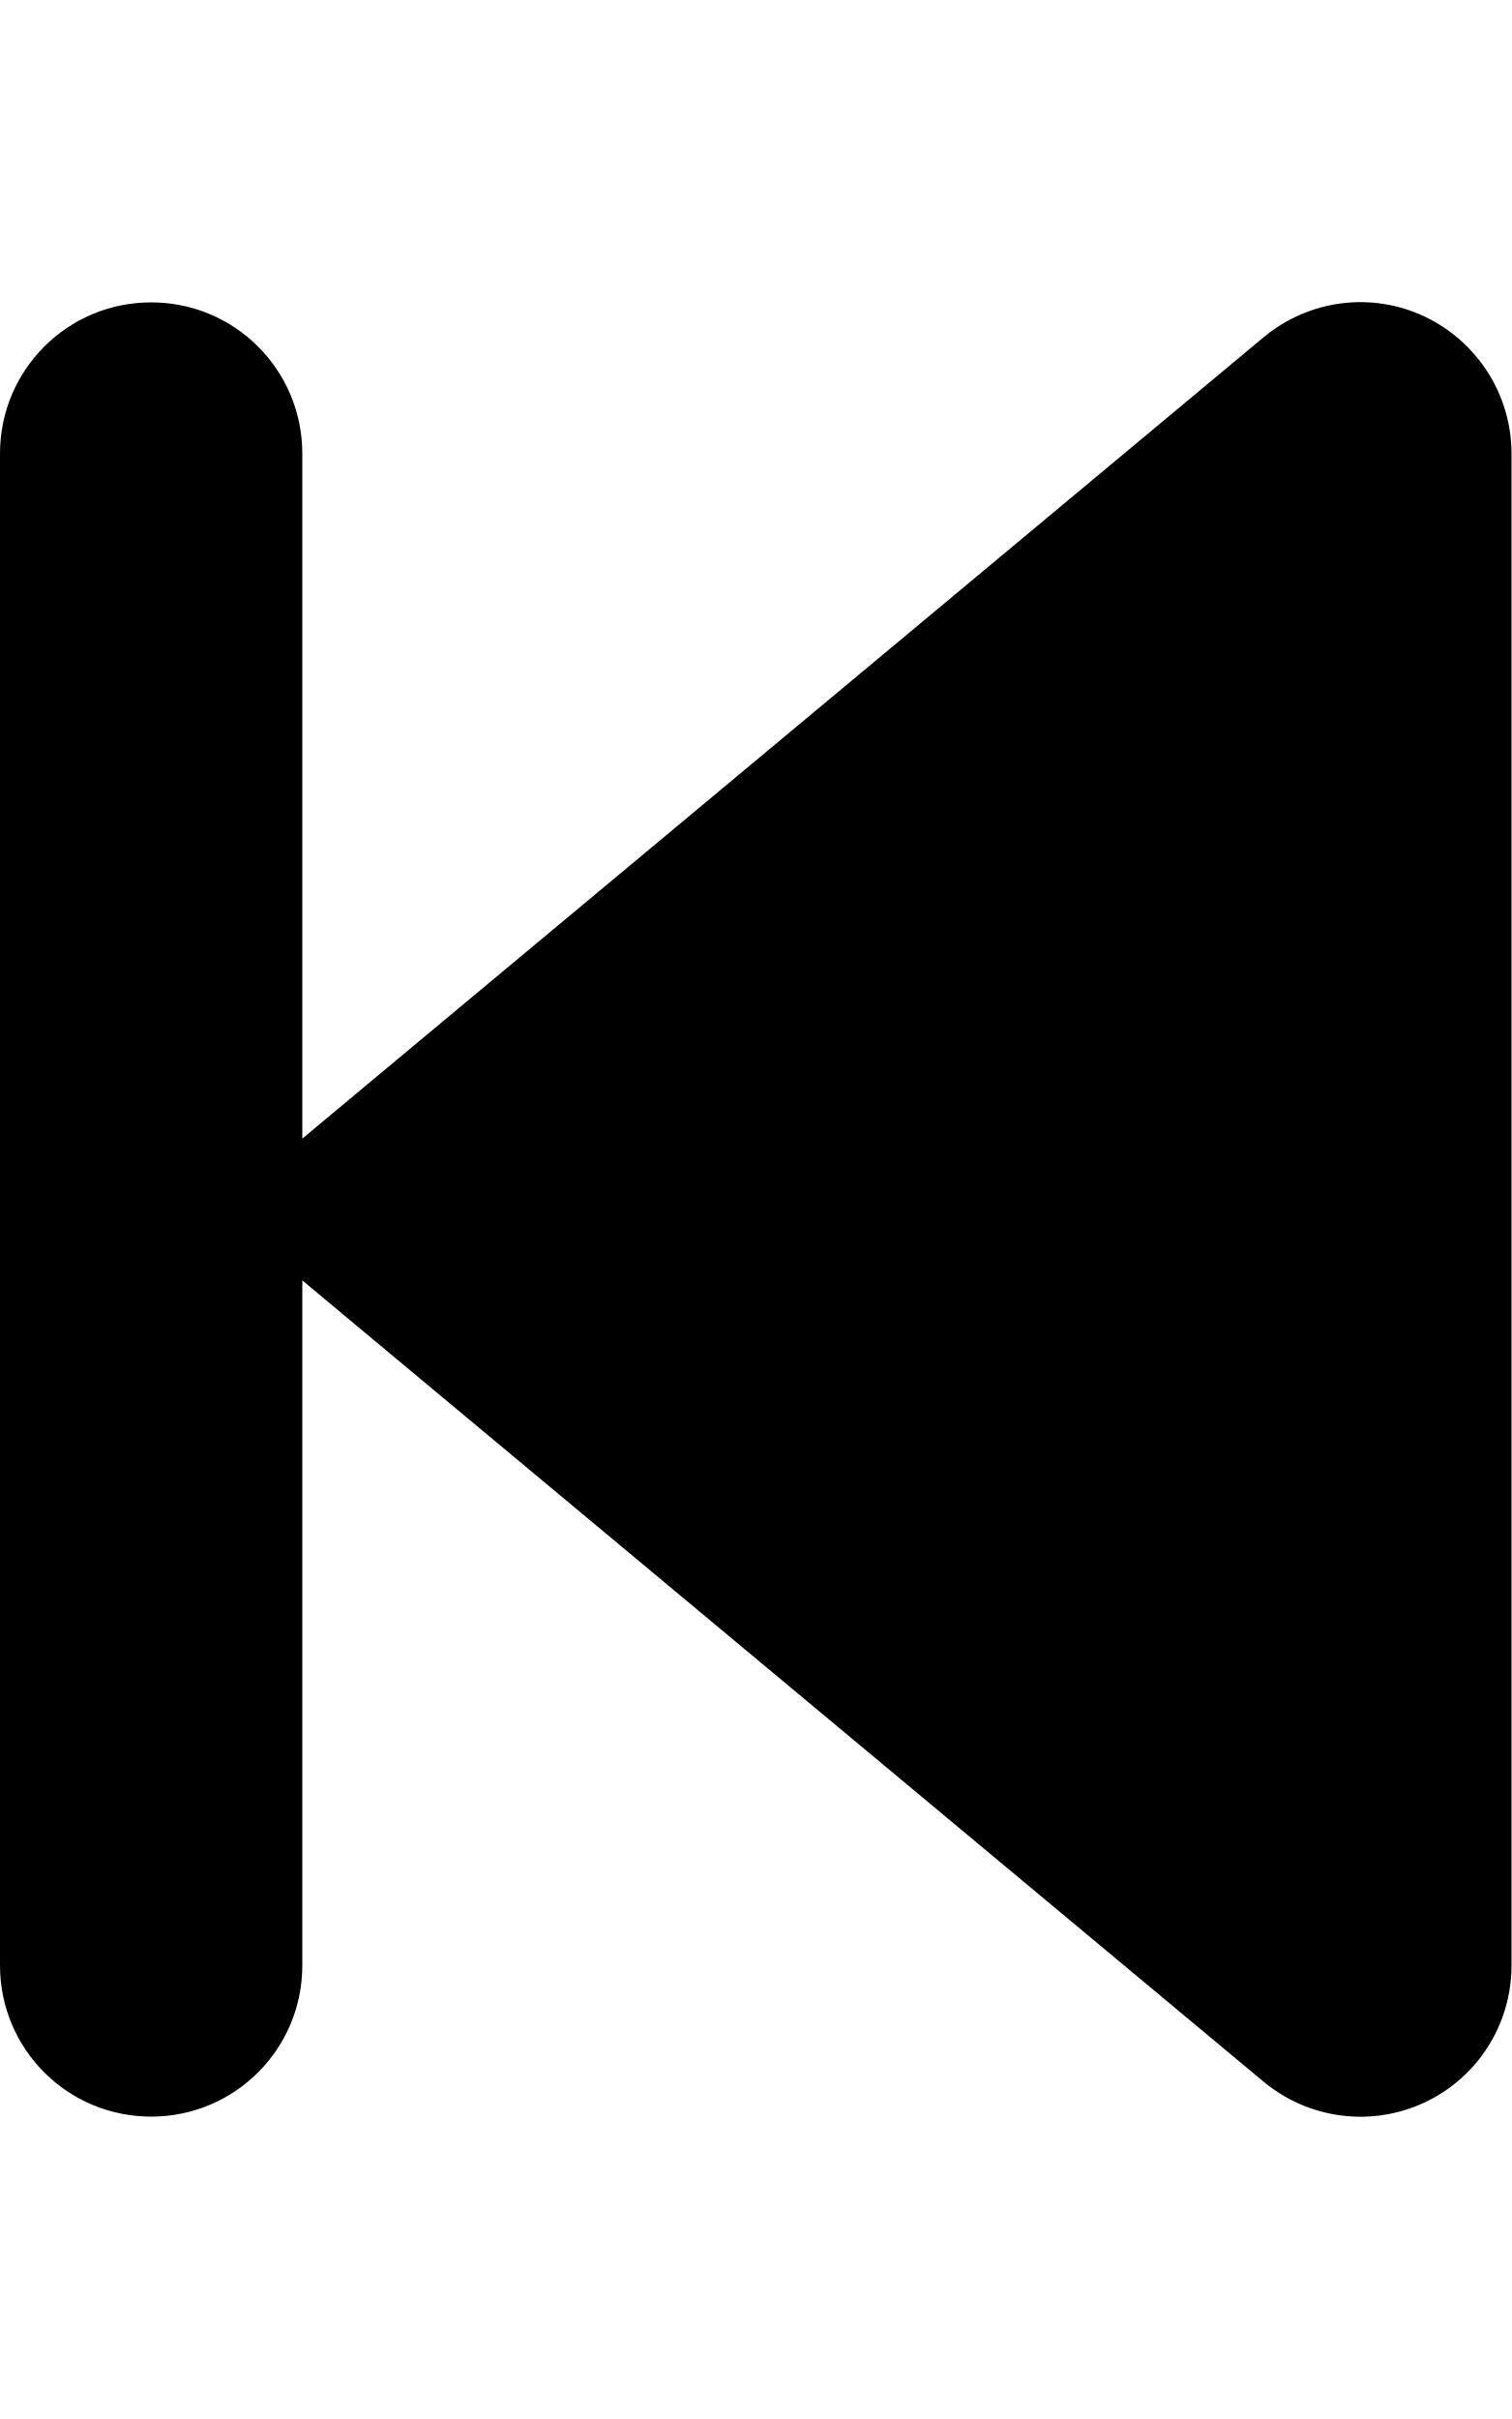
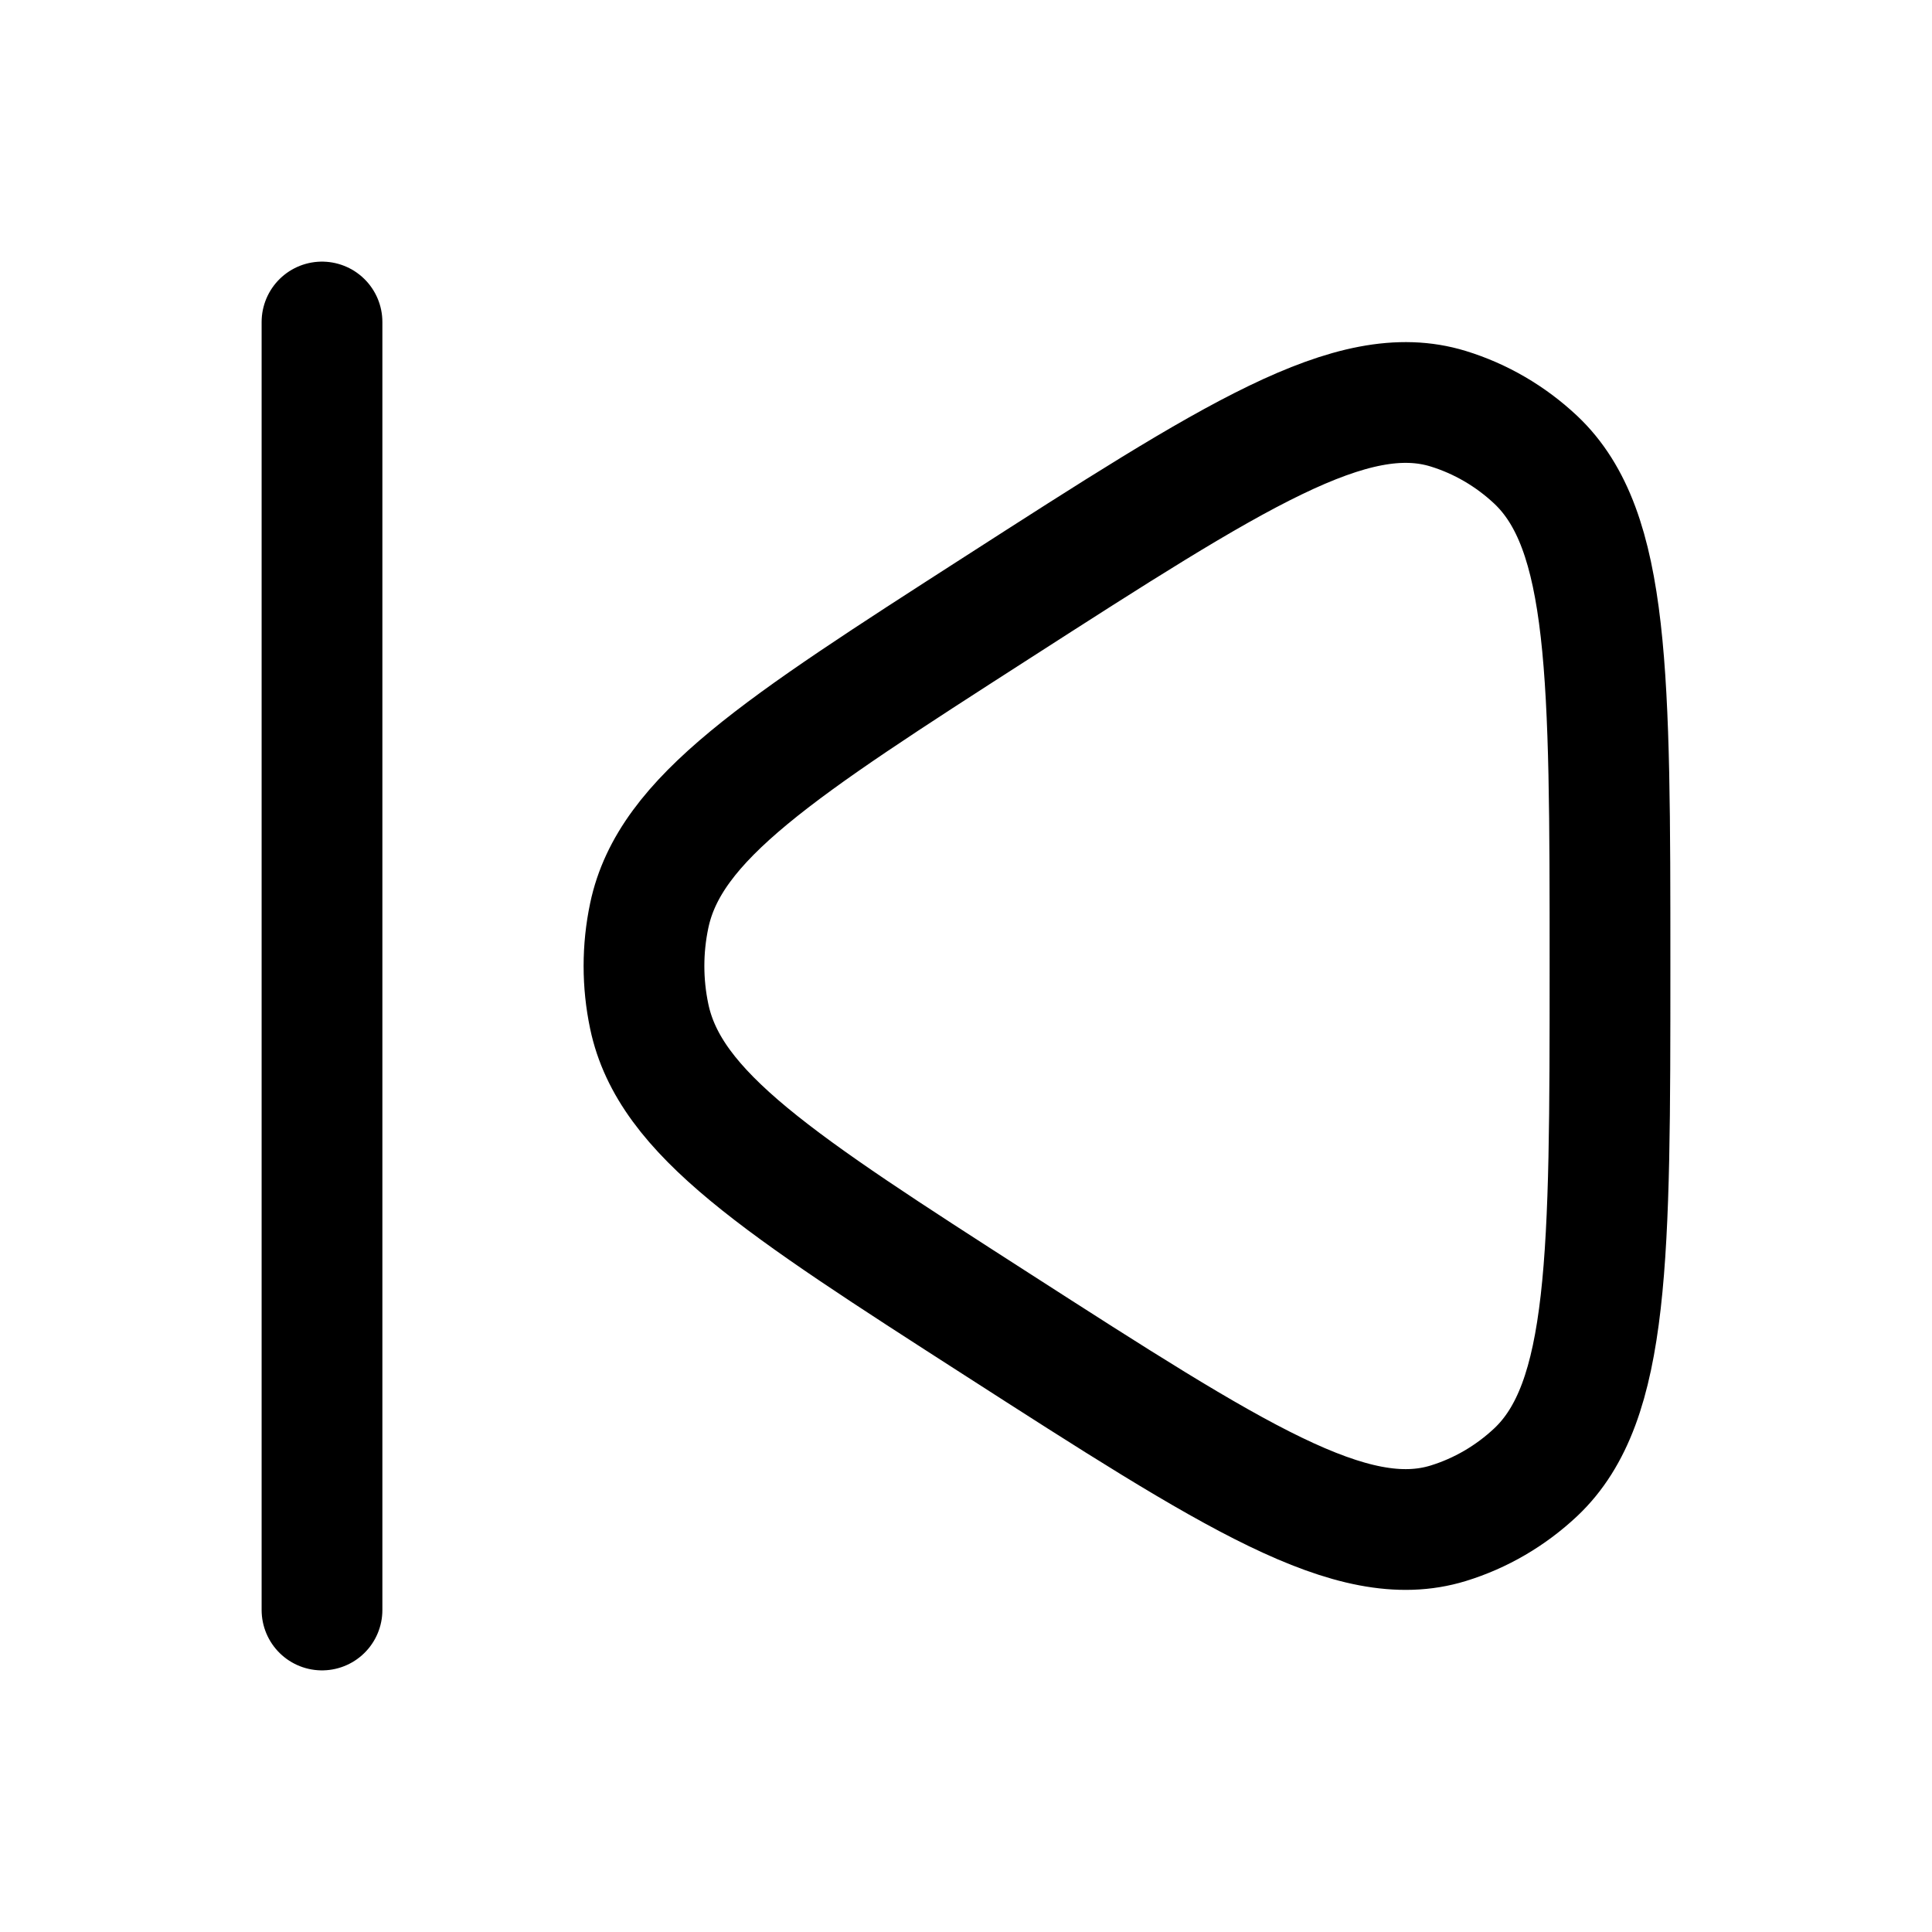
- <svg xmlns="http://www.w3.org/2000/svg" viewBox="0 0 320 512">
-   <path d="M267.5 440.6c9.5 7.9 22.8 9.7 34.1 4.4s18.4-16.6 18.4-29l0-320c0-12.4-7.2-23.7-18.4-29s-24.5-3.6-34.1 4.4l-192 160L64 241 64 96c0-17.7-14.3-32-32-32S0 78.3 0 96L0 416c0 17.7 14.3 32 32 32s32-14.3 32-32l0-145 11.5 9.6 192 160z" />
+ <svg xmlns="http://www.w3.org/2000/svg" viewBox="0 0 24 24" width="24" height="24" color="#000000" fill="none">
+   <path d="M8.065 12.626C8.319 13.837 9.673 14.708 12.38 16.448C15.325 18.341 16.797 19.288 17.989 18.923C18.393 18.799 18.765 18.582 19.078 18.288C20 17.418 20 15.612 20 12C20 8.388 20 6.582 19.078 5.712C18.765 5.418 18.393 5.201 17.989 5.077C16.797 4.712 15.325 5.659 12.38 7.552C9.673 9.292 8.319 10.163 8.065 11.374C7.978 11.787 7.978 12.213 8.065 12.626Z" stroke="#000000" stroke-width="1.5" stroke-linejoin="round" />
+   <path d="M4 4L4 20" stroke="#000000" stroke-width="1.5" stroke-linecap="round" />
</svg>
